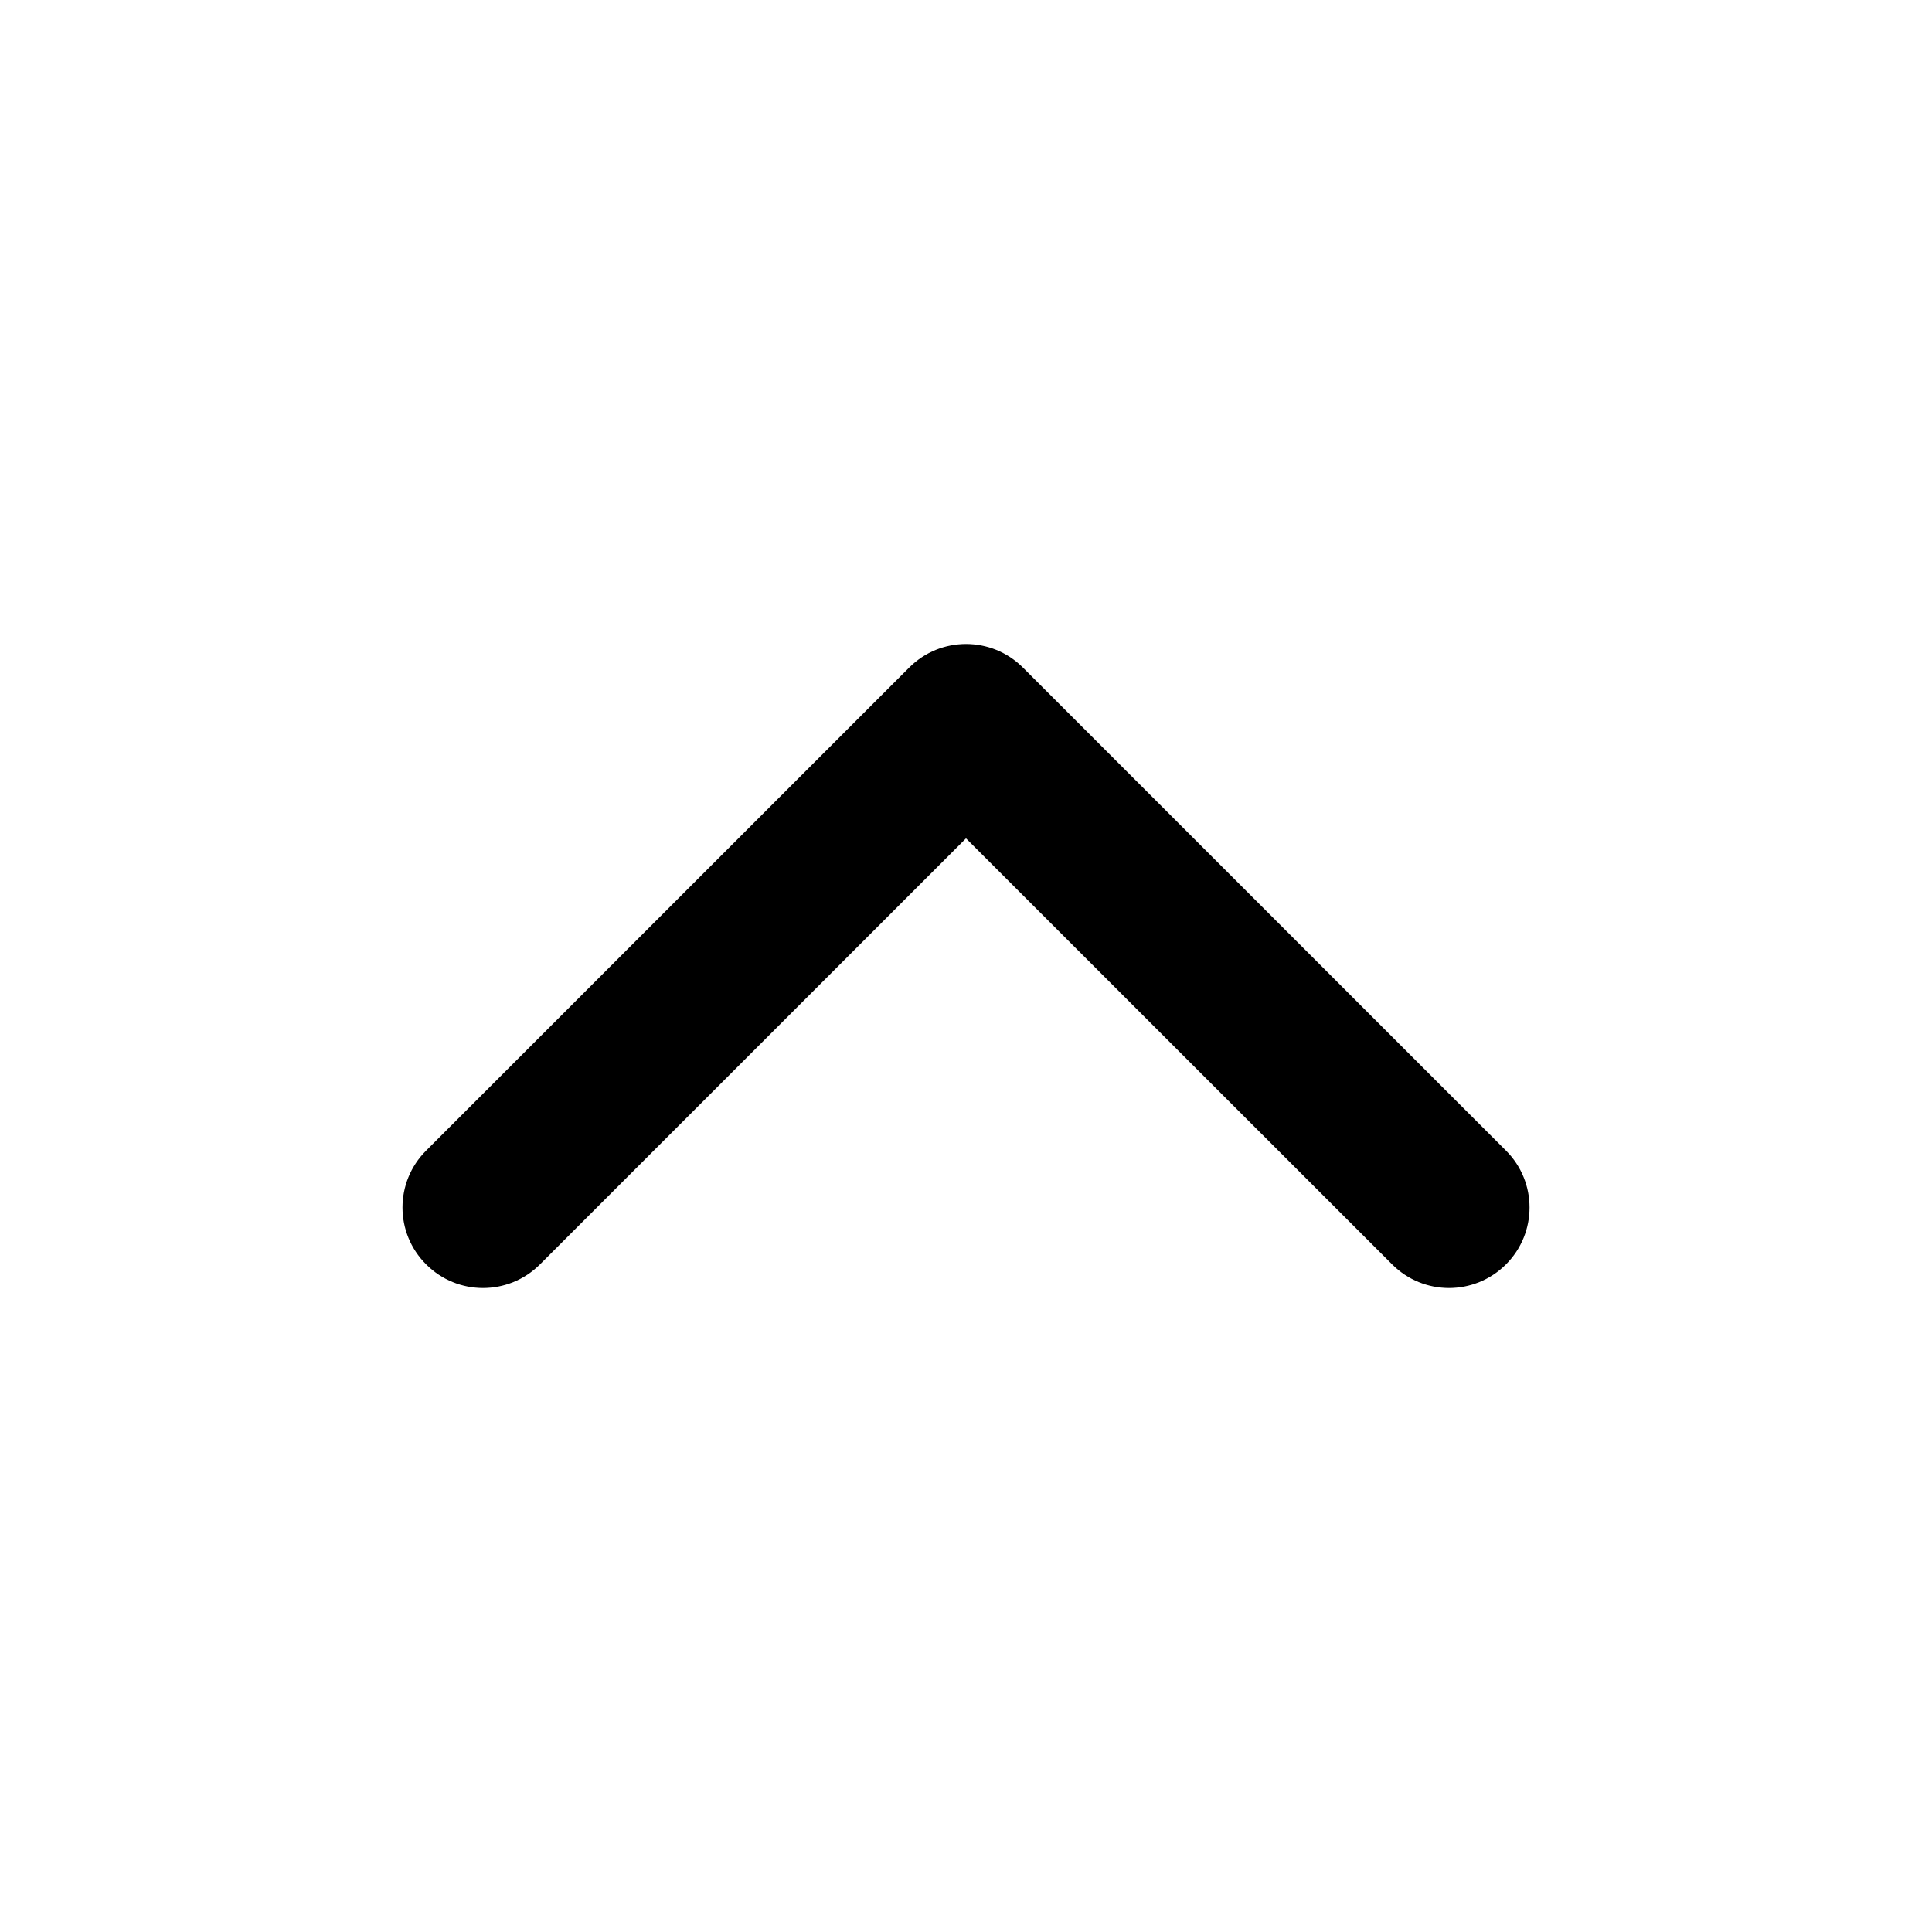
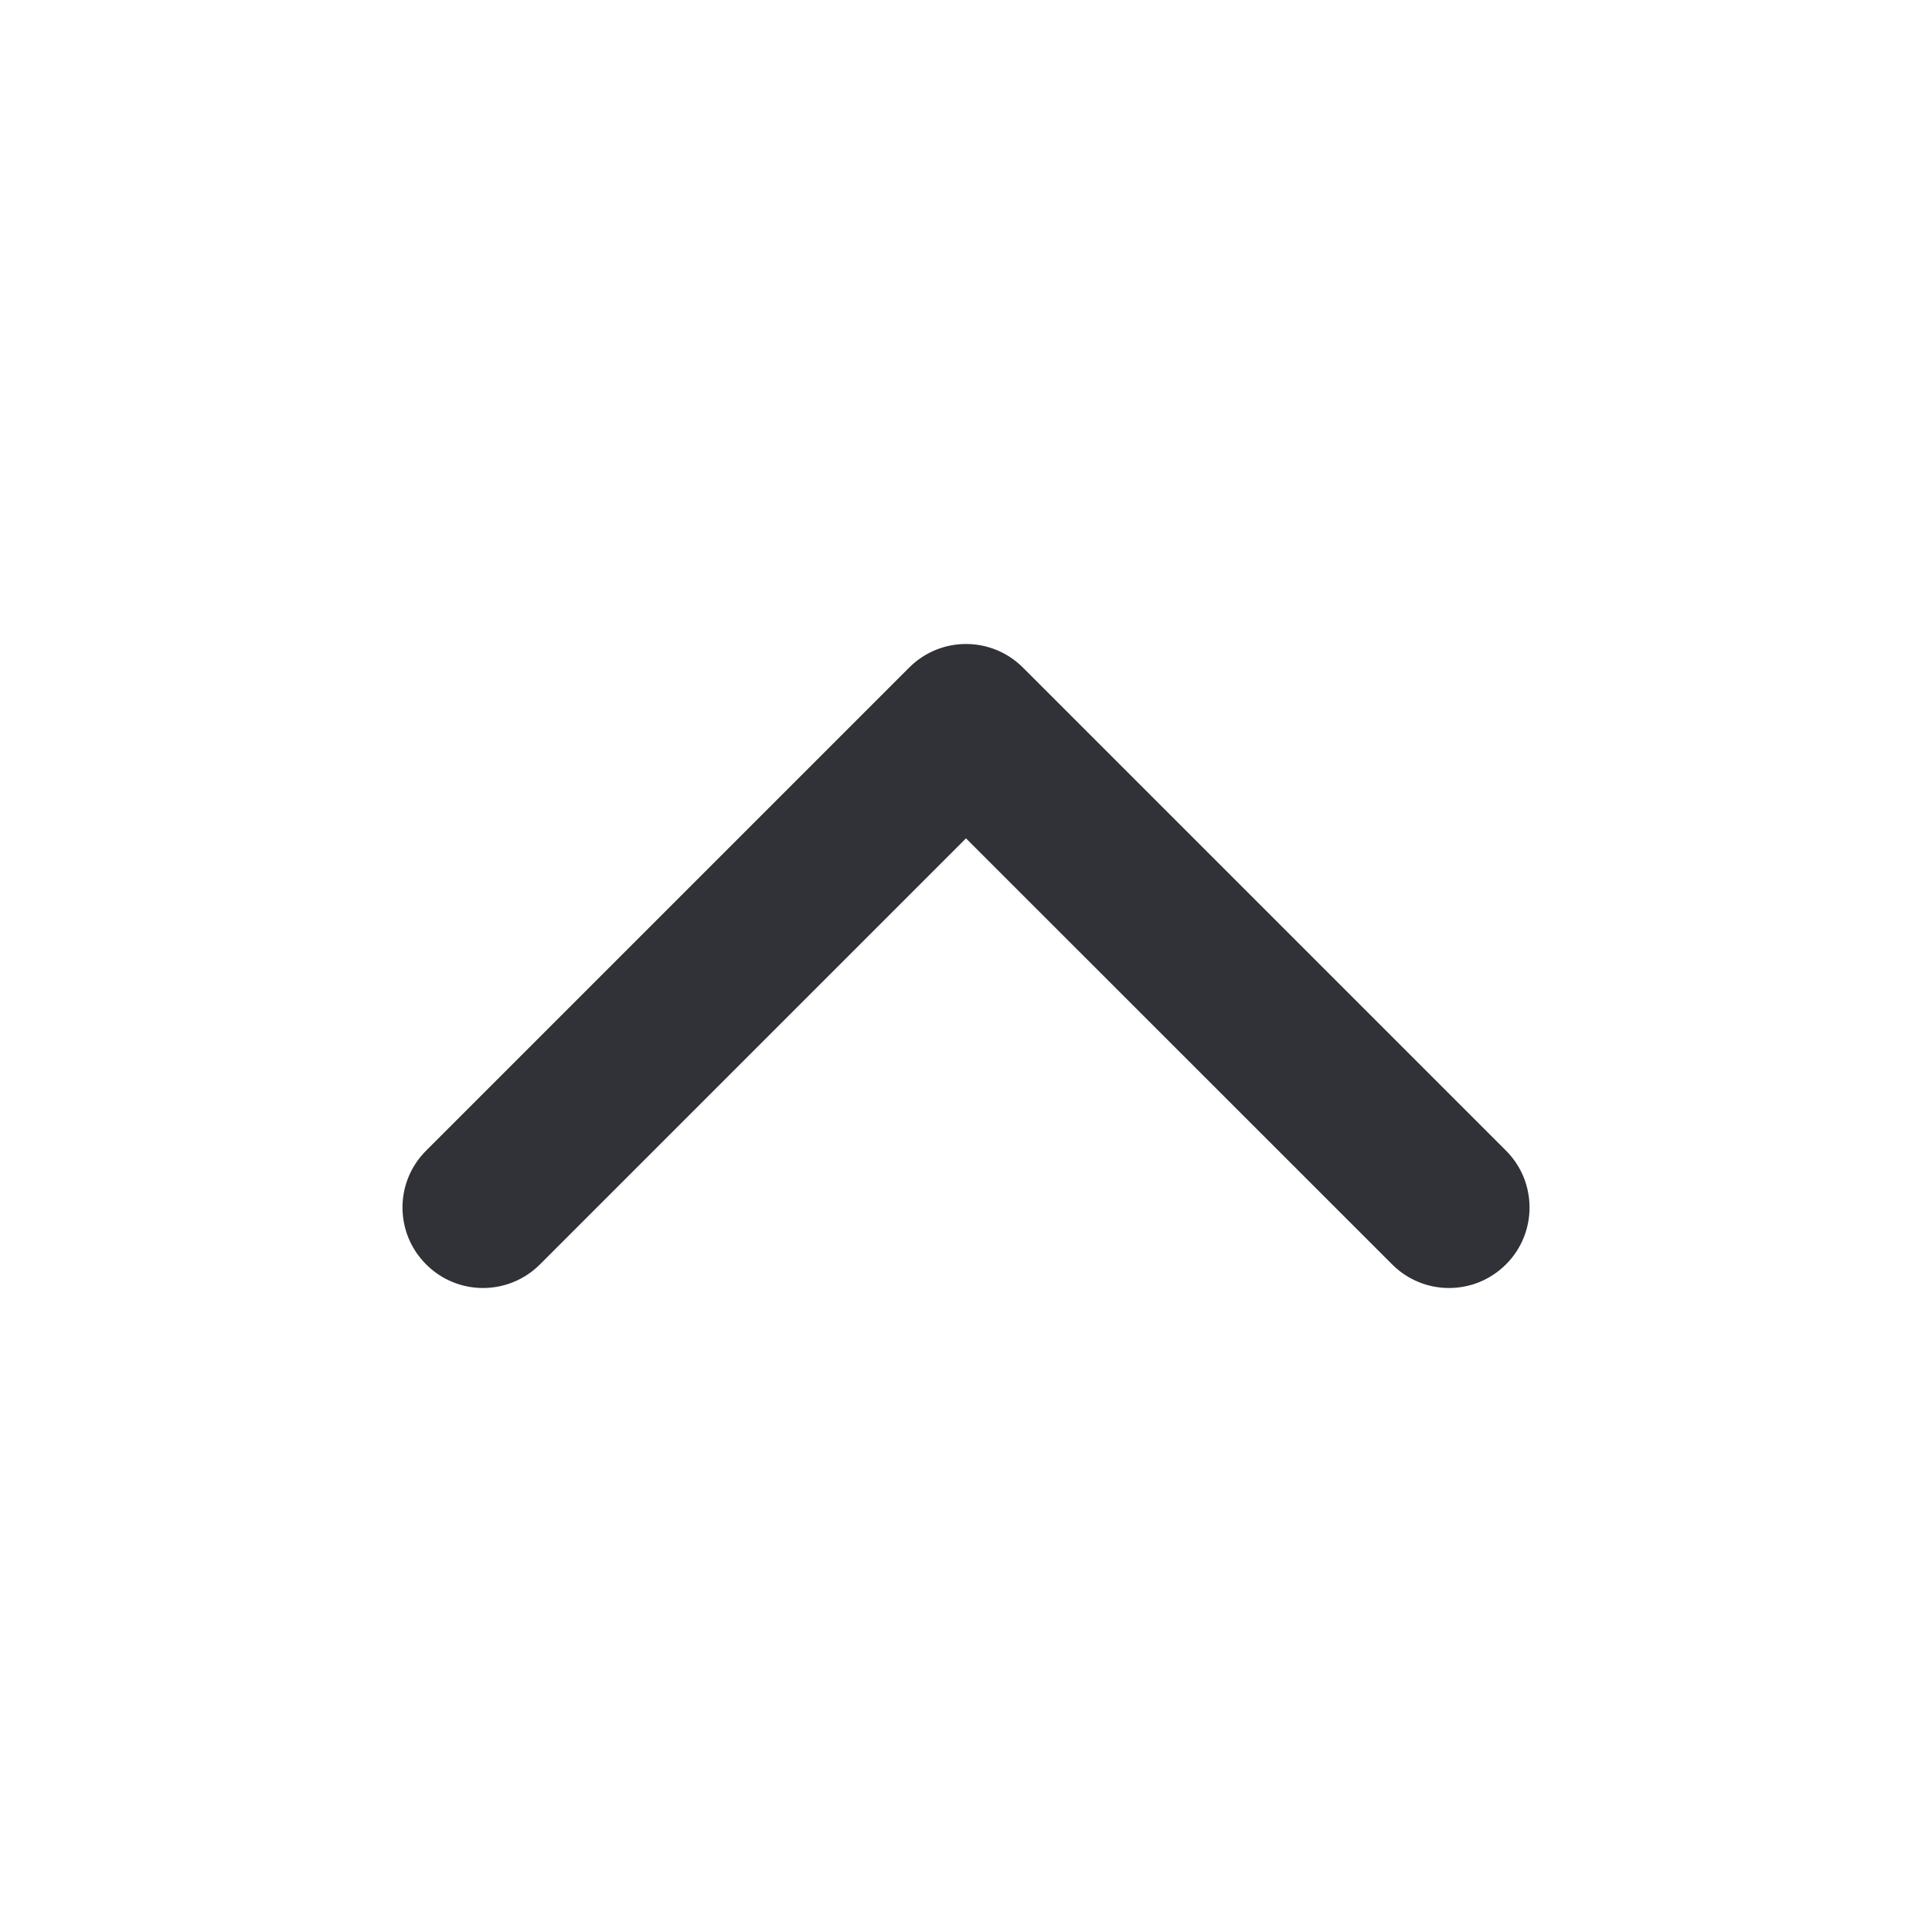
<svg xmlns="http://www.w3.org/2000/svg" width="16" height="16" viewBox="0 0 16 16" fill="none">
-   <path fill-rule="evenodd" clip-rule="evenodd" d="M3.529 10.471C3.268 10.211 3.268 9.789 3.529 9.529L7.529 5.529C7.789 5.268 8.211 5.268 8.472 5.529L12.472 9.529C12.732 9.789 12.732 10.211 12.472 10.471C12.211 10.732 11.789 10.732 11.529 10.471L8 6.943L4.472 10.471C4.211 10.732 3.789 10.732 3.529 10.471Z" fill="currentColor" />
+   <path fill-rule="evenodd" clip-rule="evenodd" d="M3.529 10.471C3.268 10.211 3.268 9.789 3.529 9.529L7.529 5.529C7.789 5.268 8.211 5.268 8.472 5.529L12.472 9.529C12.732 9.789 12.732 10.211 12.472 10.471C12.211 10.732 11.789 10.732 11.529 10.471L8 6.943L4.472 10.471C4.211 10.732 3.789 10.732 3.529 10.471Z" fill="#313237" />
</svg>
